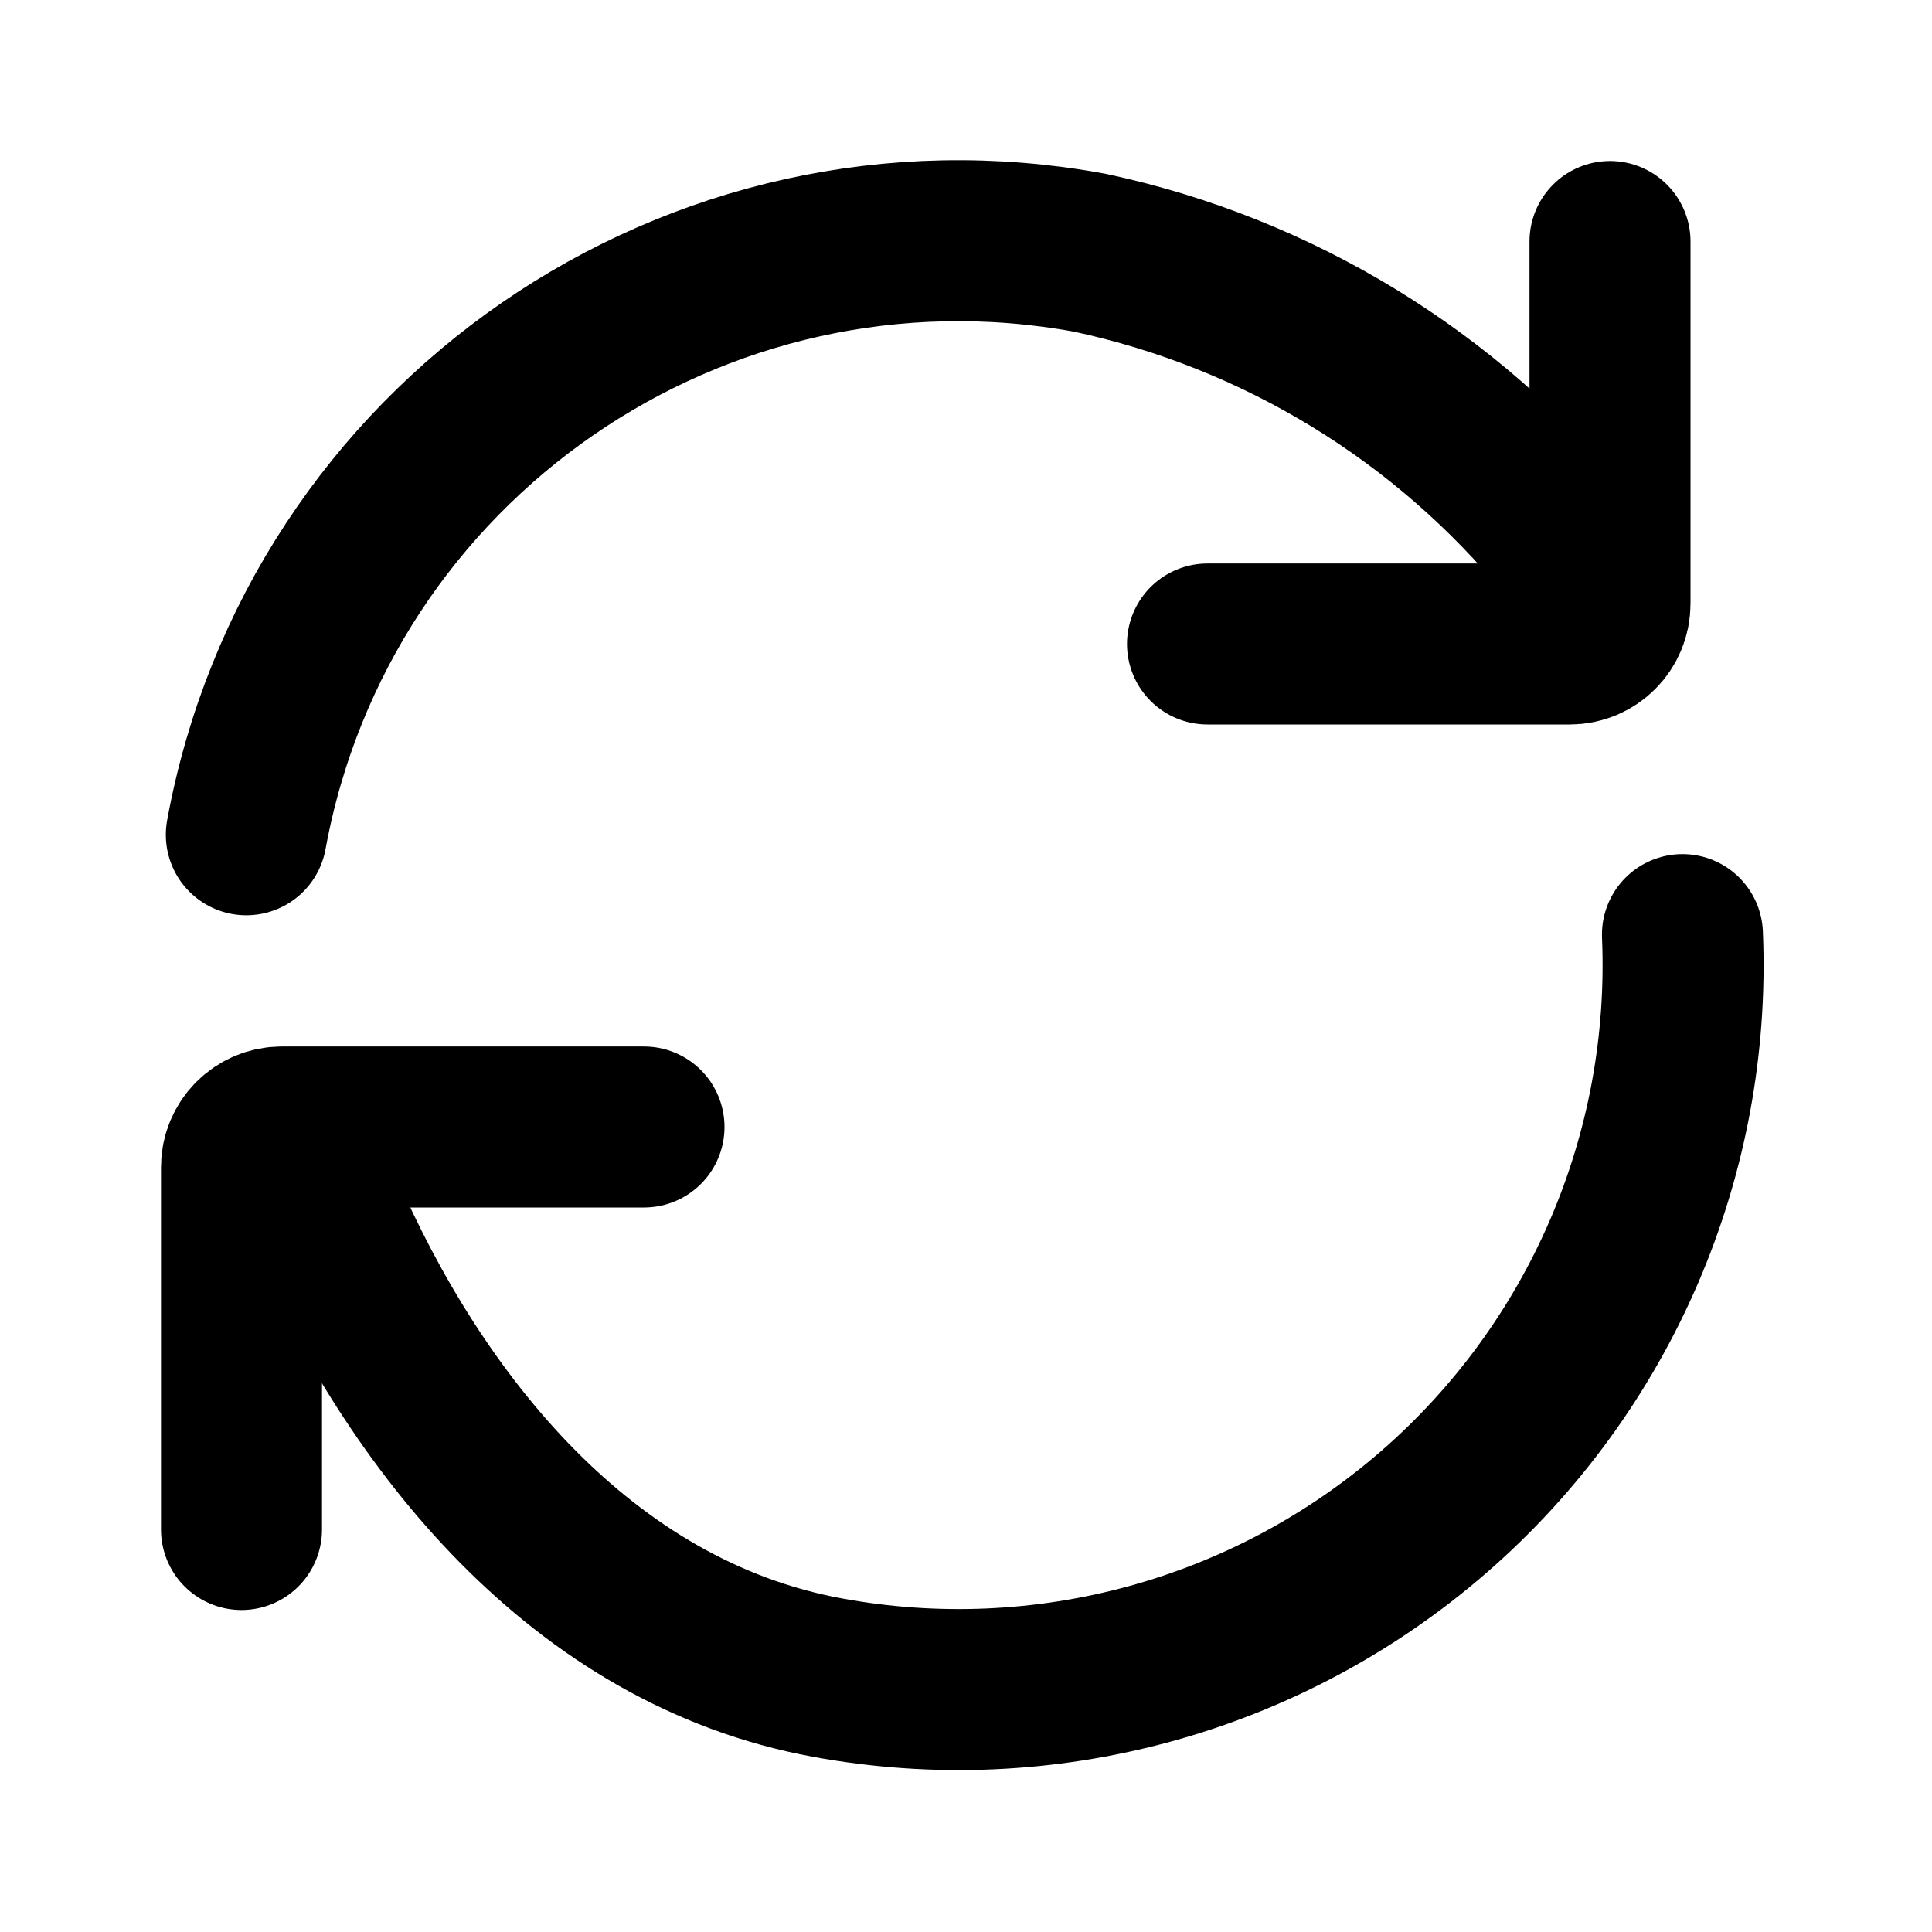
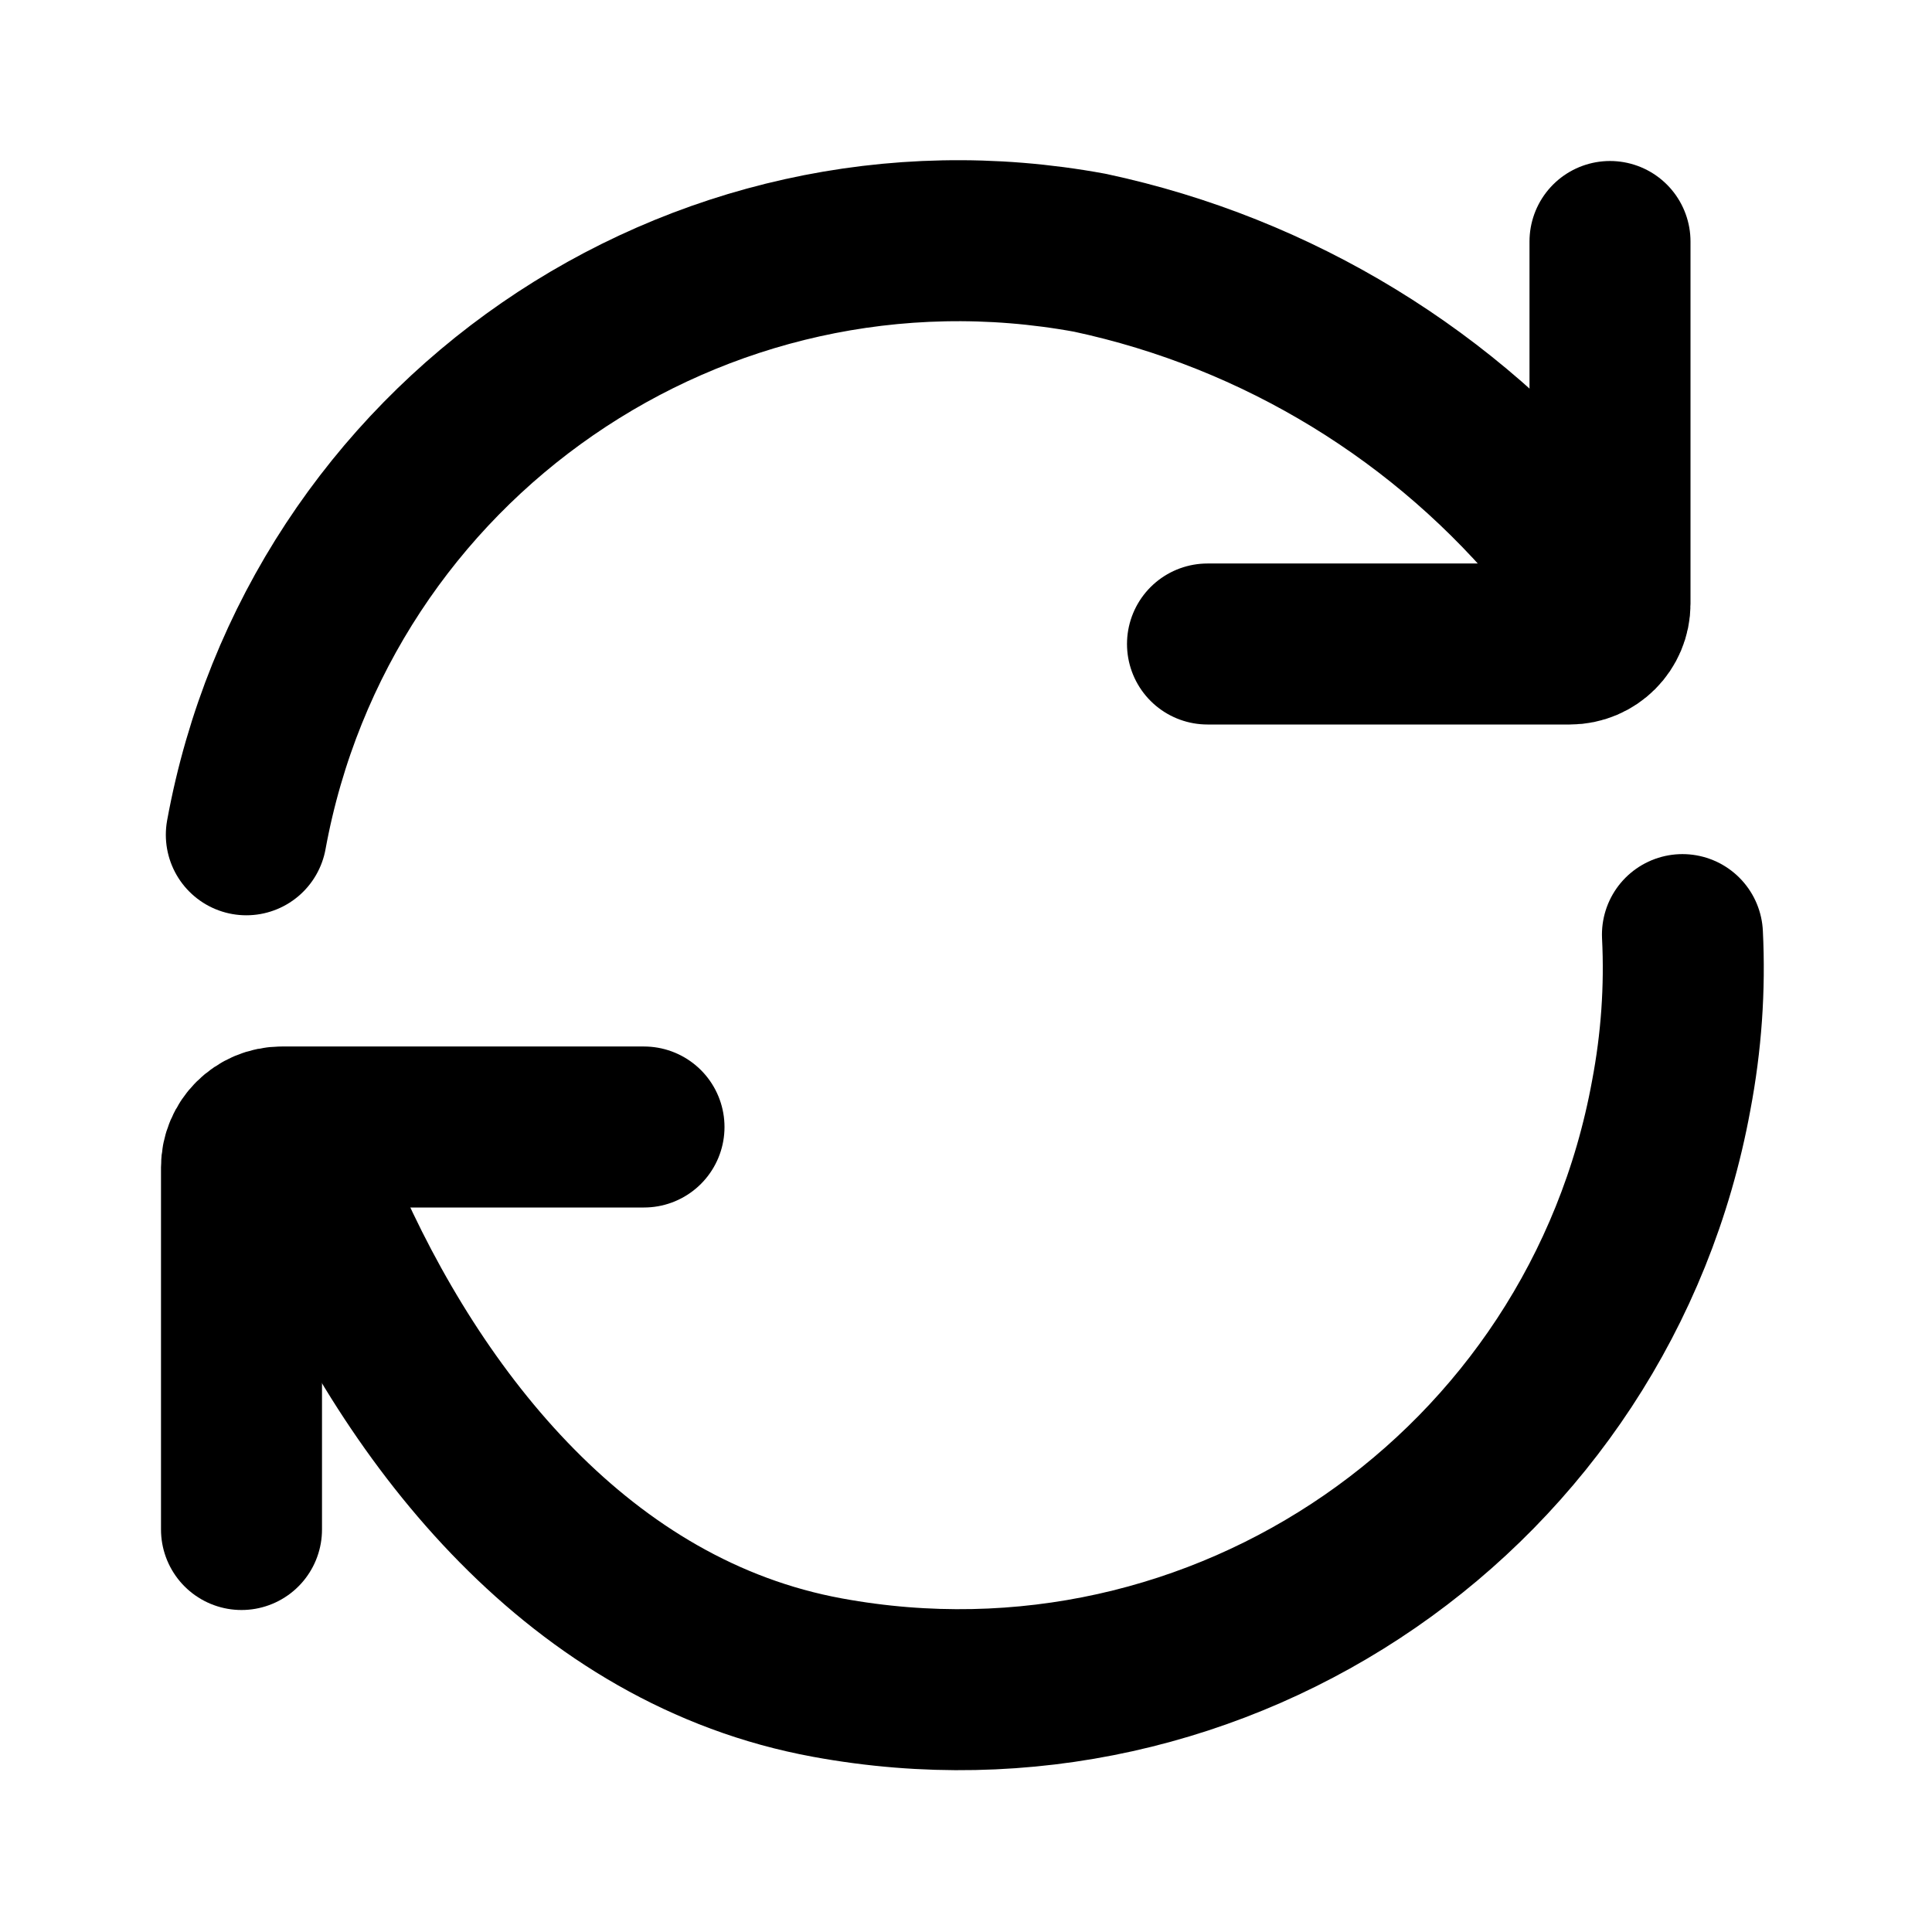
<svg xmlns="http://www.w3.org/2000/svg" width="24" height="24" viewBox="0 0 24 24" fill="none" stroke="currentColor" stroke-width="2" stroke-linecap="round" stroke-linejoin="round">
  <path d="M19.48 6.77a10.5 10.5 0 0 0-5.94-3.63 9 9 0 0 0-10.48 7.23" />
-   <path d="M20.9 11.61a9 9 0 0 1-10.62 9.23C7.22 20.28 5.15 17.66 4 15" />
+   <path d="M20.9 11.61q.05 1-.14 2a9 9 0 0 1-10.48 7.23C7.22 20.28 5.15 17.66 4 15" />
  <path d="M8 14H3.5a.5.5 0 0 0-.5.5V19" />
  <path d="M20 3v4.5a.5.5 0 0 1-.5.5H15" />
</svg>
